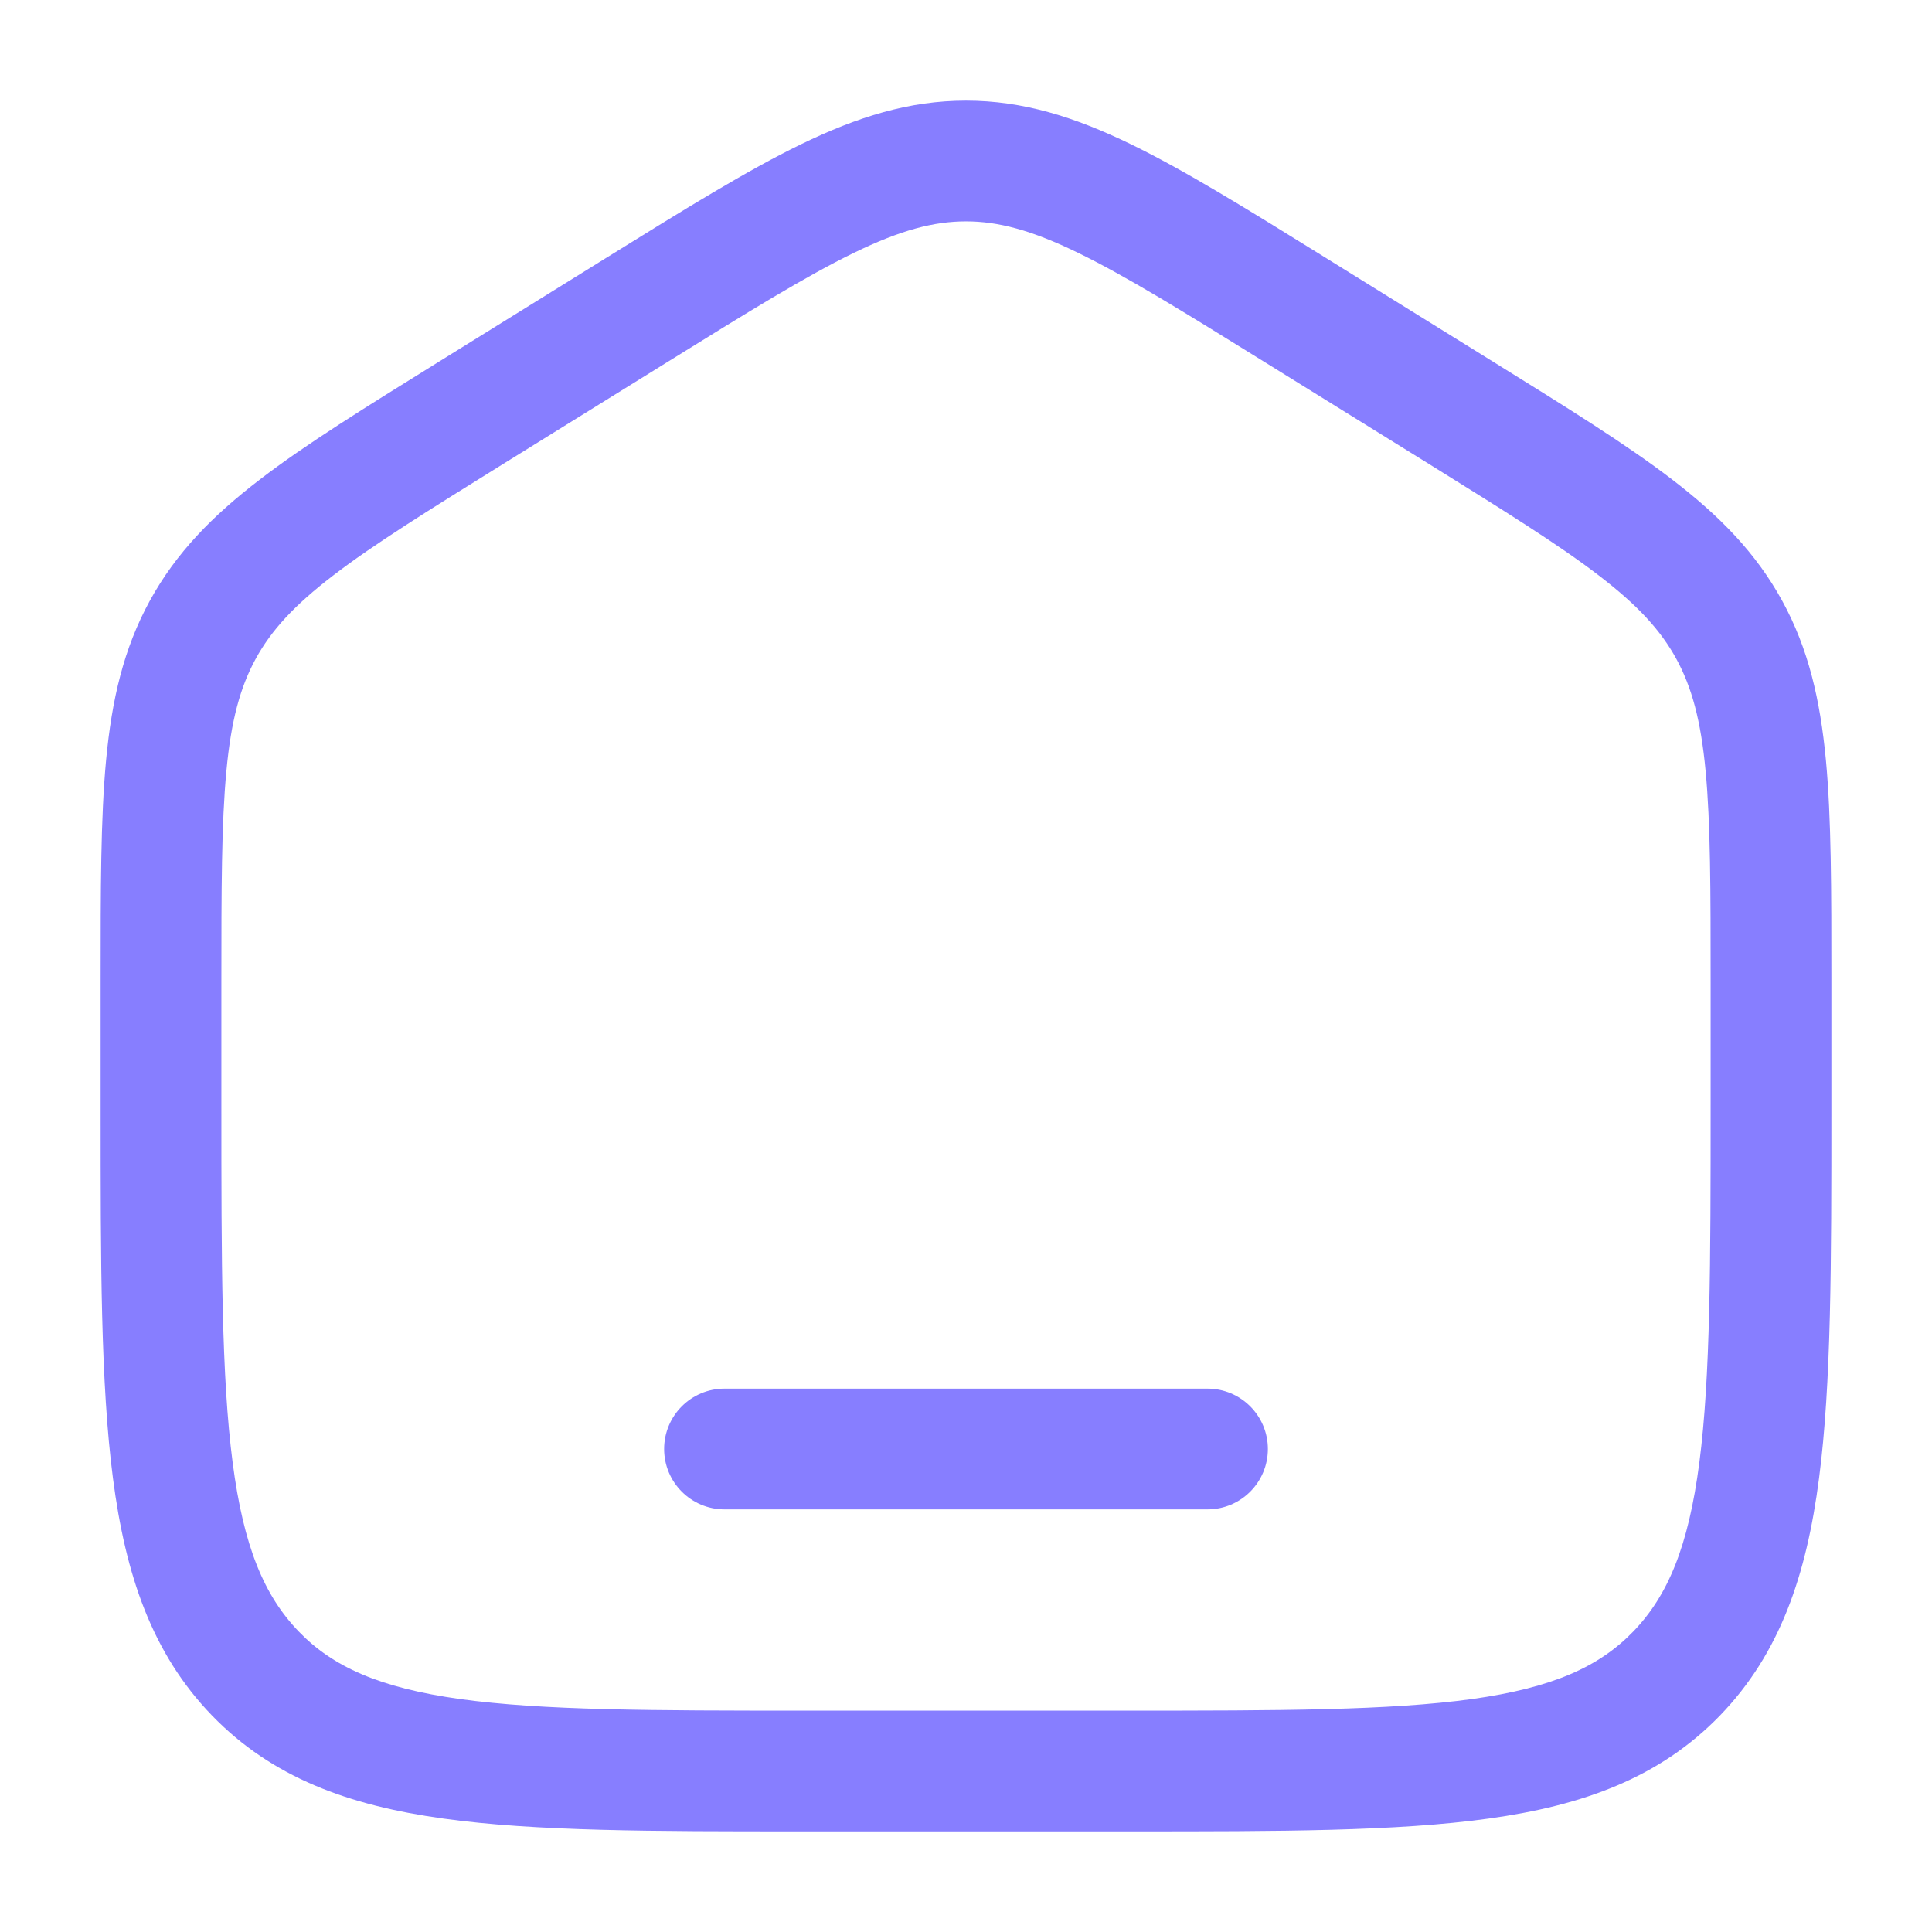
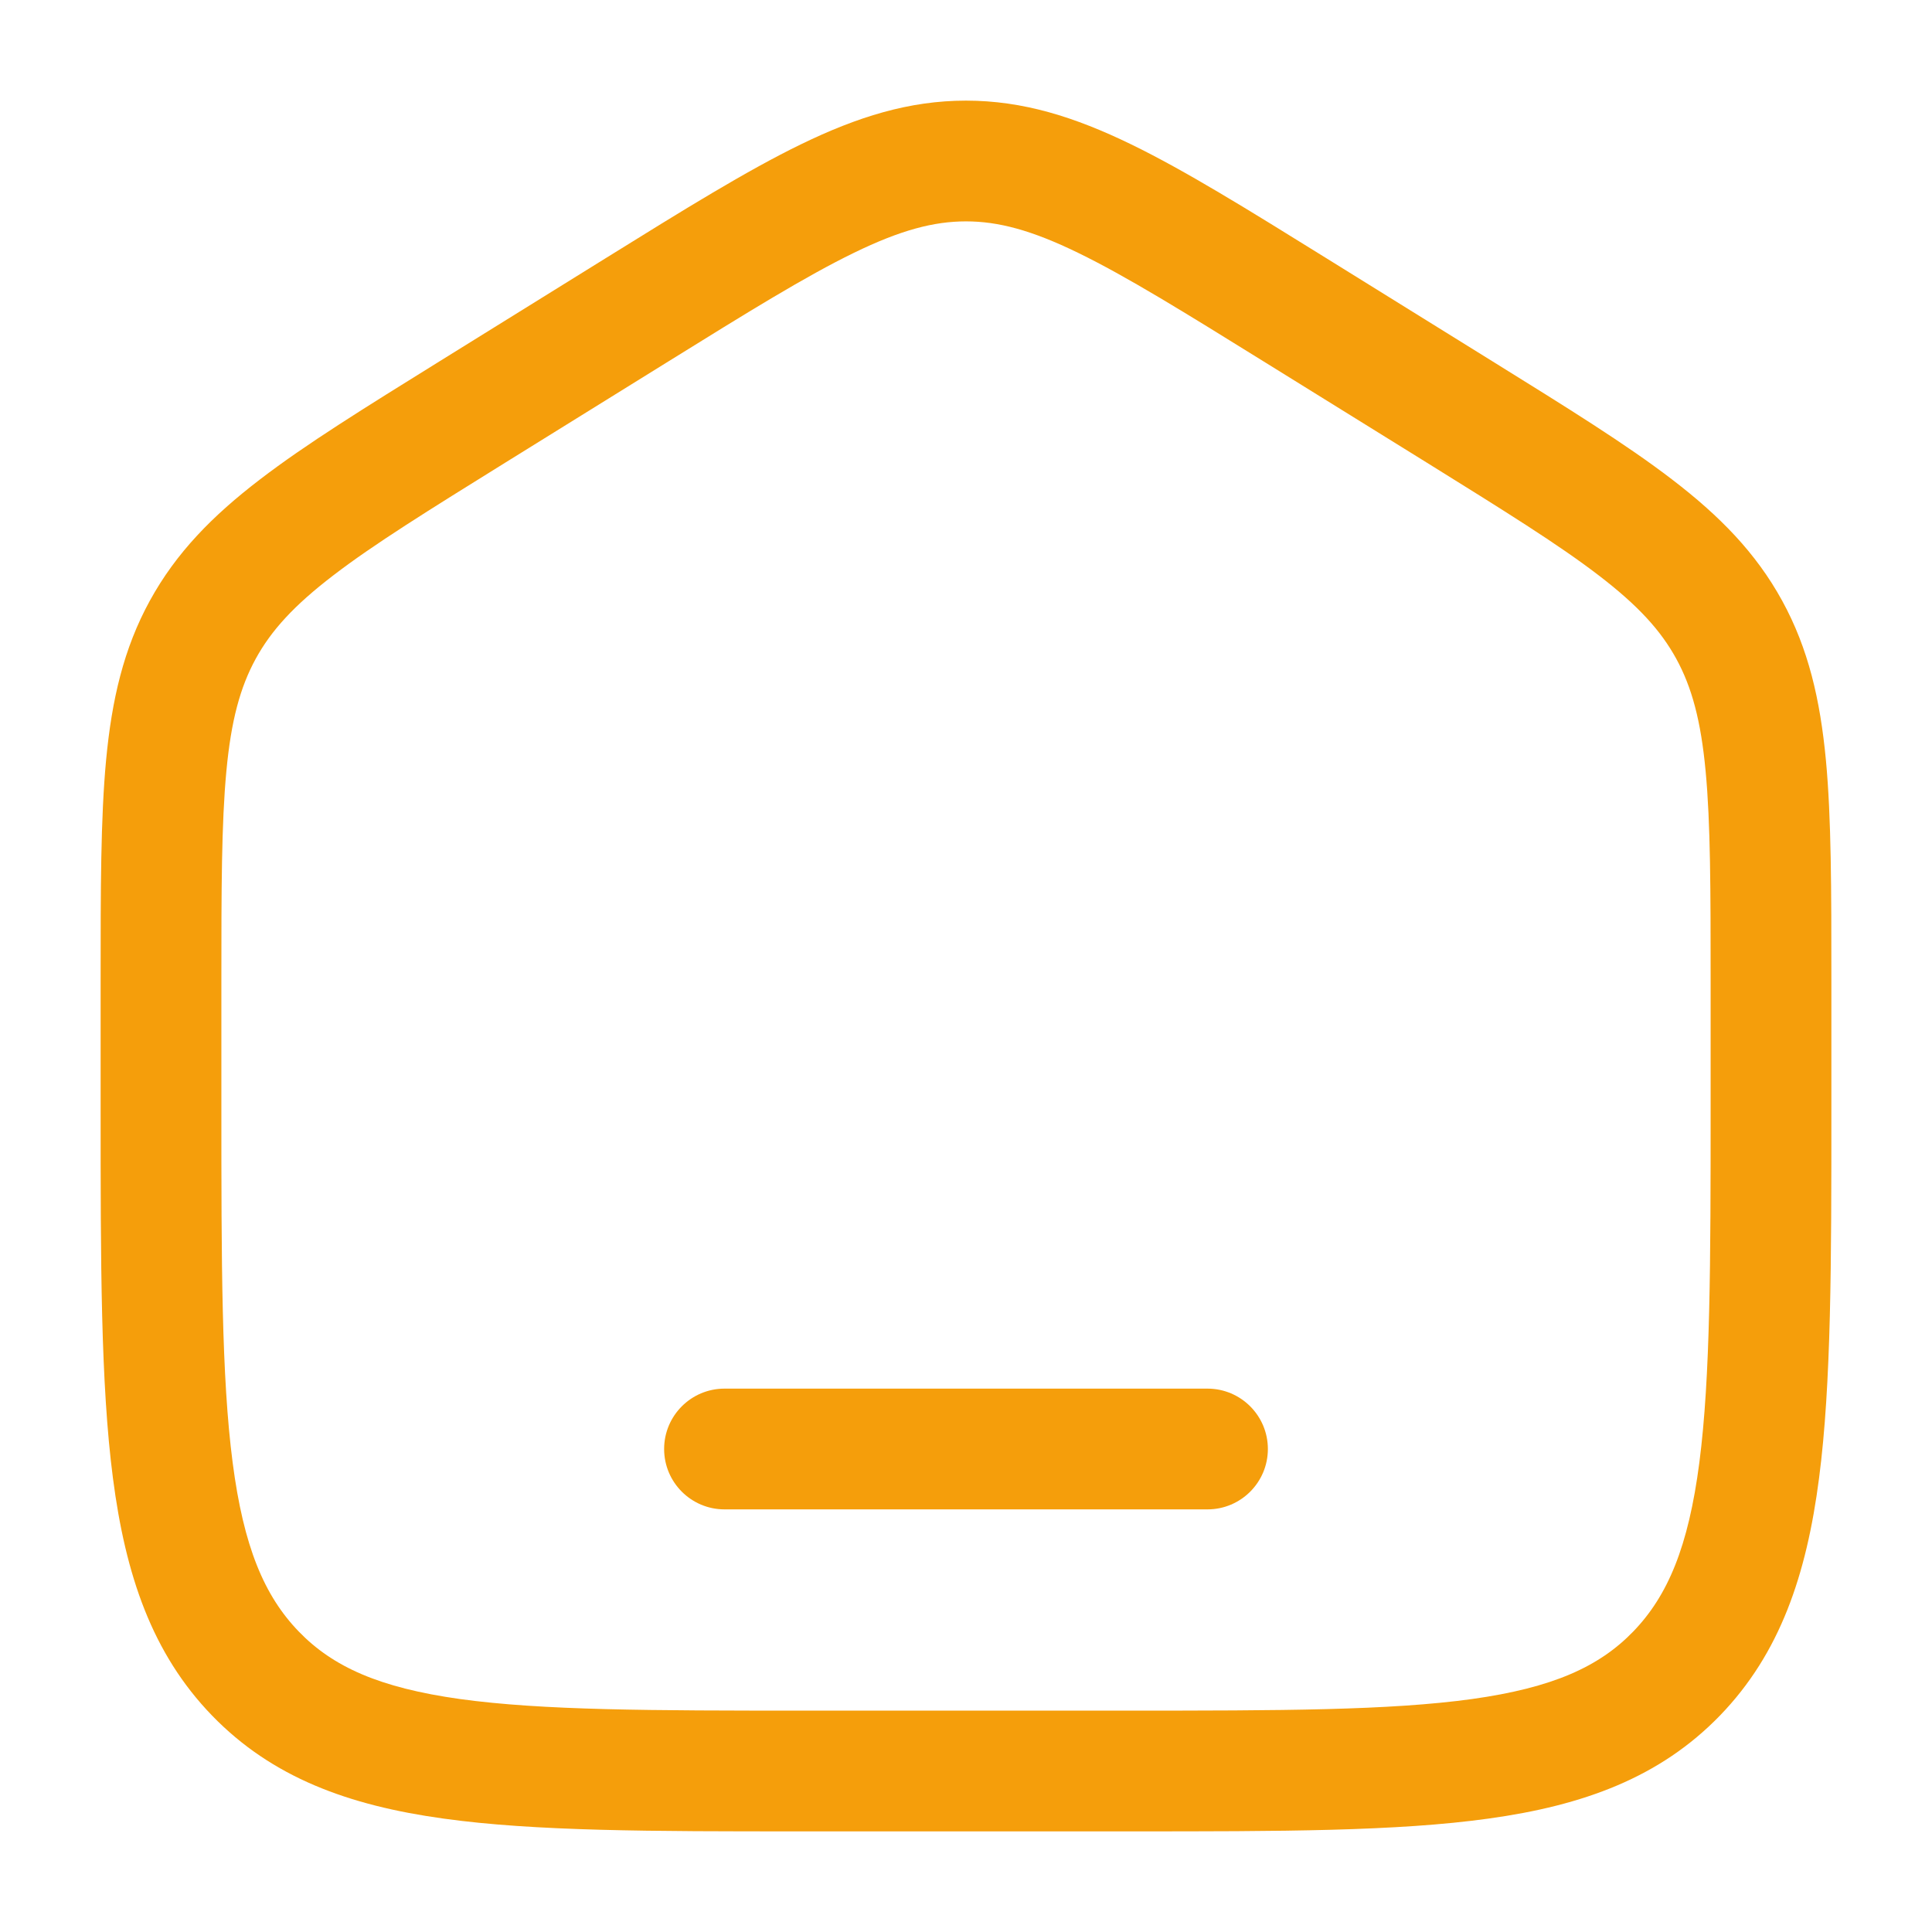
<svg xmlns="http://www.w3.org/2000/svg" width="24" height="24" viewBox="0 0 24 24" fill="none">
-   <path d="M9 17.25C8.586 17.25 8.25 17.586 8.25 18C8.25 18.414 8.586 18.75 9 18.75H15C15.414 18.75 15.75 18.414 15.75 18C15.75 17.586 15.414 17.25 15 17.25H9Z" fill="#877EFF" />
-   <path fill-rule="evenodd" clip-rule="evenodd" d="M12 1.25C11.292 1.25 10.649 1.453 9.951 1.792C9.276 2.12 8.496 2.604 7.523 3.208L5.456 4.491C4.535 5.063 3.797 5.52 3.229 5.956C2.64 6.407 2.188 6.866 1.861 7.463C1.535 8.058 1.389 8.692 1.318 9.441C1.25 10.166 1.25 11.054 1.25 12.167V13.78C1.25 15.684 1.25 17.187 1.403 18.362C1.559 19.567 1.889 20.54 2.632 21.309C3.38 22.082 4.33 22.428 5.508 22.591C6.648 22.75 8.106 22.75 9.942 22.75H14.058C15.894 22.75 17.352 22.75 18.492 22.591C19.669 22.428 20.62 22.082 21.368 21.309C22.111 20.54 22.441 19.567 22.597 18.362C22.75 17.187 22.75 15.684 22.75 13.78V12.167C22.75 11.054 22.75 10.166 22.682 9.441C22.611 8.692 22.465 8.058 22.139 7.463C21.812 6.866 21.36 6.407 20.771 5.956C20.203 5.52 19.465 5.063 18.544 4.491L16.477 3.208C15.504 2.604 14.724 2.12 14.049 1.792C13.351 1.453 12.708 1.25 12 1.25ZM8.28 4.504C9.295 3.874 10.009 3.432 10.607 3.141C11.188 2.858 11.6 2.75 12 2.75C12.4 2.75 12.812 2.858 13.393 3.141C13.991 3.432 14.705 3.874 15.72 4.504L17.721 5.745C18.681 6.342 19.356 6.761 19.859 7.147C20.349 7.522 20.63 7.831 20.823 8.183C21.016 8.536 21.129 8.949 21.188 9.581C21.249 10.229 21.25 11.046 21.25 12.204V13.725C21.25 15.696 21.248 17.101 21.11 18.168C20.974 19.216 20.717 19.824 20.289 20.267C19.865 20.706 19.287 20.966 18.286 21.106C17.26 21.248 15.908 21.25 14 21.25H10C8.092 21.25 6.74 21.248 5.714 21.106C4.713 20.966 4.135 20.706 3.711 20.267C3.283 19.824 3.026 19.216 2.89 18.168C2.751 17.101 2.75 15.696 2.75 13.725V12.204C2.75 11.046 2.751 10.229 2.812 9.581C2.871 8.949 2.984 8.536 3.177 8.183C3.37 7.831 3.651 7.522 4.141 7.147C4.644 6.761 5.319 6.342 6.28 5.745L8.28 4.504Z" fill="#877EFF" />
+   <path d="M9 17.25C8.586 17.25 8.25 17.586 8.25 18C8.25 18.414 8.586 18.75 9 18.75H15C15.414 18.75 15.75 18.414 15.75 18C15.75 17.586 15.414 17.25 15 17.25H9Z" fill="#F59E0B" />
+   <path fill-rule="evenodd" clip-rule="evenodd" d="M12 1.25C11.292 1.25 10.649 1.453 9.951 1.792C9.276 2.12 8.496 2.604 7.523 3.208L5.456 4.491C4.535 5.063 3.797 5.52 3.229 5.956C2.64 6.407 2.188 6.866 1.861 7.463C1.535 8.058 1.389 8.692 1.318 9.441C1.25 10.166 1.25 11.054 1.25 12.167V13.78C1.25 15.684 1.25 17.187 1.403 18.362C1.559 19.567 1.889 20.54 2.632 21.309C3.38 22.082 4.33 22.428 5.508 22.591C6.648 22.75 8.106 22.75 9.942 22.75H14.058C15.894 22.75 17.352 22.75 18.492 22.591C19.669 22.428 20.62 22.082 21.368 21.309C22.111 20.54 22.441 19.567 22.597 18.362C22.75 17.187 22.75 15.684 22.75 13.78V12.167C22.75 11.054 22.75 10.166 22.682 9.441C22.611 8.692 22.465 8.058 22.139 7.463C21.812 6.866 21.36 6.407 20.771 5.956C20.203 5.52 19.465 5.063 18.544 4.491L16.477 3.208C15.504 2.604 14.724 2.12 14.049 1.792C13.351 1.453 12.708 1.25 12 1.25ZM8.28 4.504C9.295 3.874 10.009 3.432 10.607 3.141C11.188 2.858 11.6 2.75 12 2.75C12.4 2.75 12.812 2.858 13.393 3.141C13.991 3.432 14.705 3.874 15.72 4.504L17.721 5.745C18.681 6.342 19.356 6.761 19.859 7.147C20.349 7.522 20.63 7.831 20.823 8.183C21.016 8.536 21.129 8.949 21.188 9.581C21.249 10.229 21.25 11.046 21.25 12.204V13.725C21.25 15.696 21.248 17.101 21.11 18.168C20.974 19.216 20.717 19.824 20.289 20.267C19.865 20.706 19.287 20.966 18.286 21.106C17.26 21.248 15.908 21.25 14 21.25H10C8.092 21.25 6.74 21.248 5.714 21.106C4.713 20.966 4.135 20.706 3.711 20.267C3.283 19.824 3.026 19.216 2.89 18.168C2.751 17.101 2.75 15.696 2.75 13.725V12.204C2.75 11.046 2.751 10.229 2.812 9.581C2.871 8.949 2.984 8.536 3.177 8.183C3.37 7.831 3.651 7.522 4.141 7.147C4.644 6.761 5.319 6.342 6.28 5.745L8.28 4.504Z" fill="#F59E0B" />
</svg>
